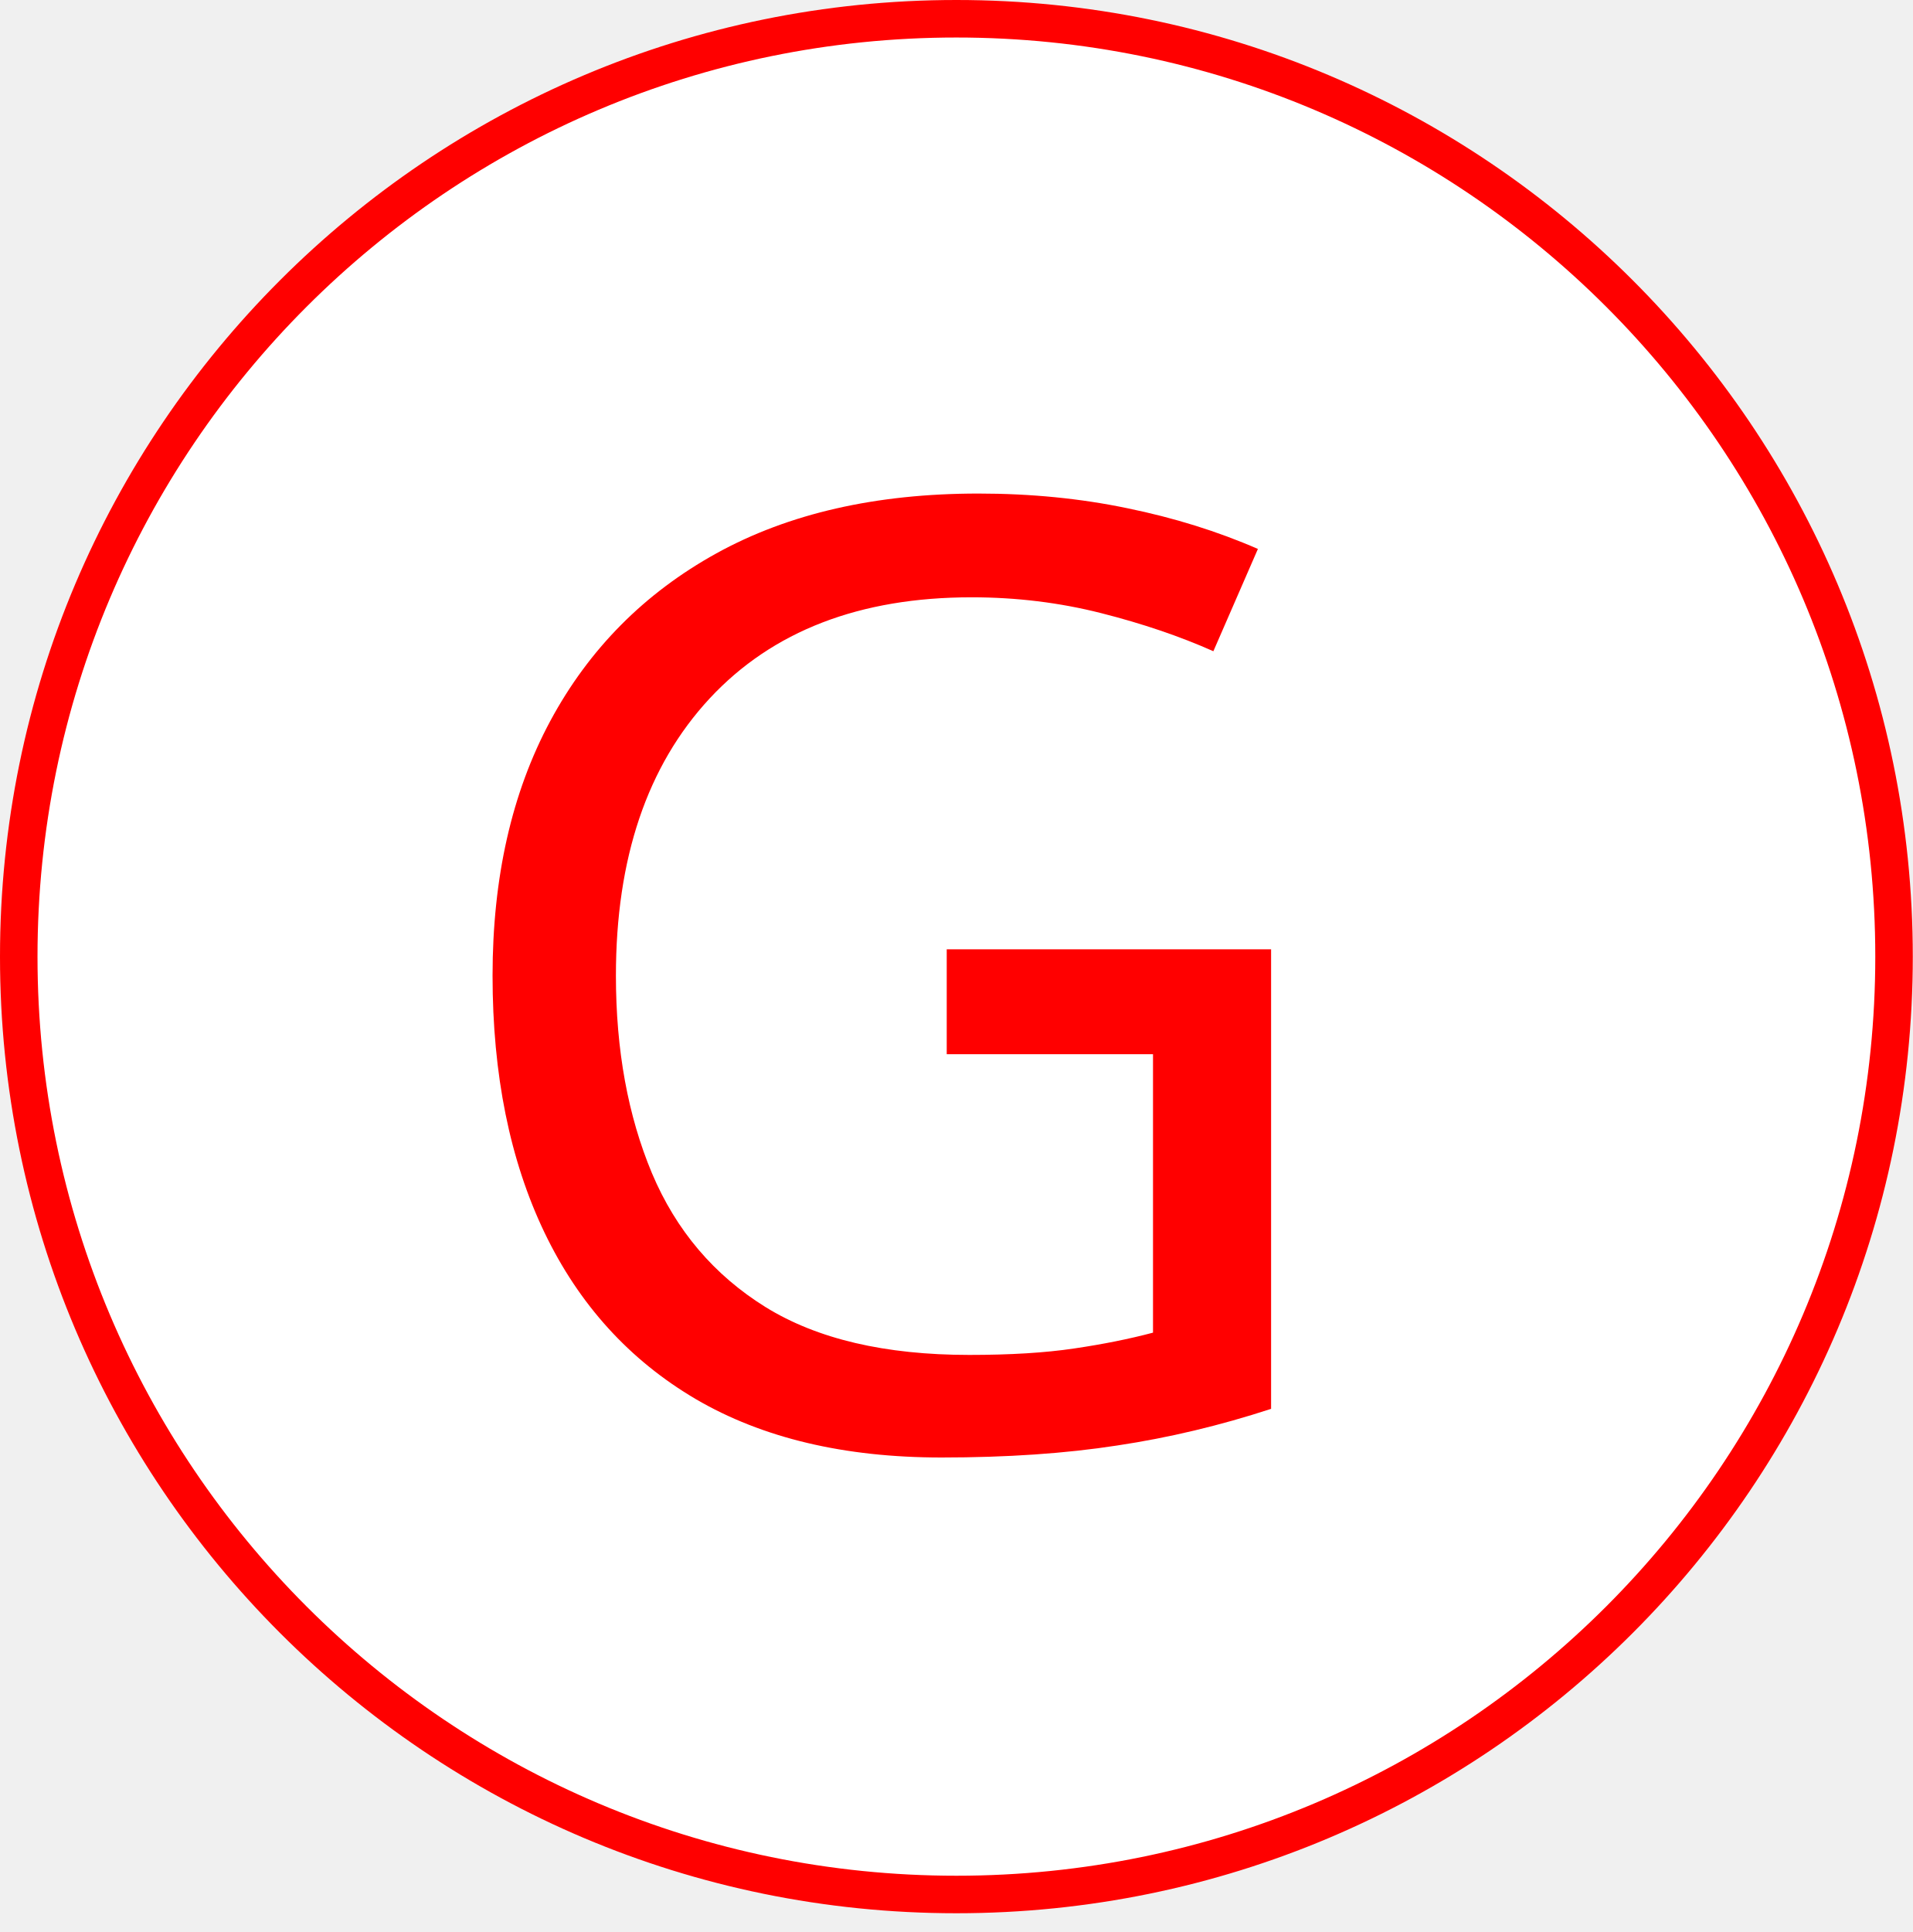
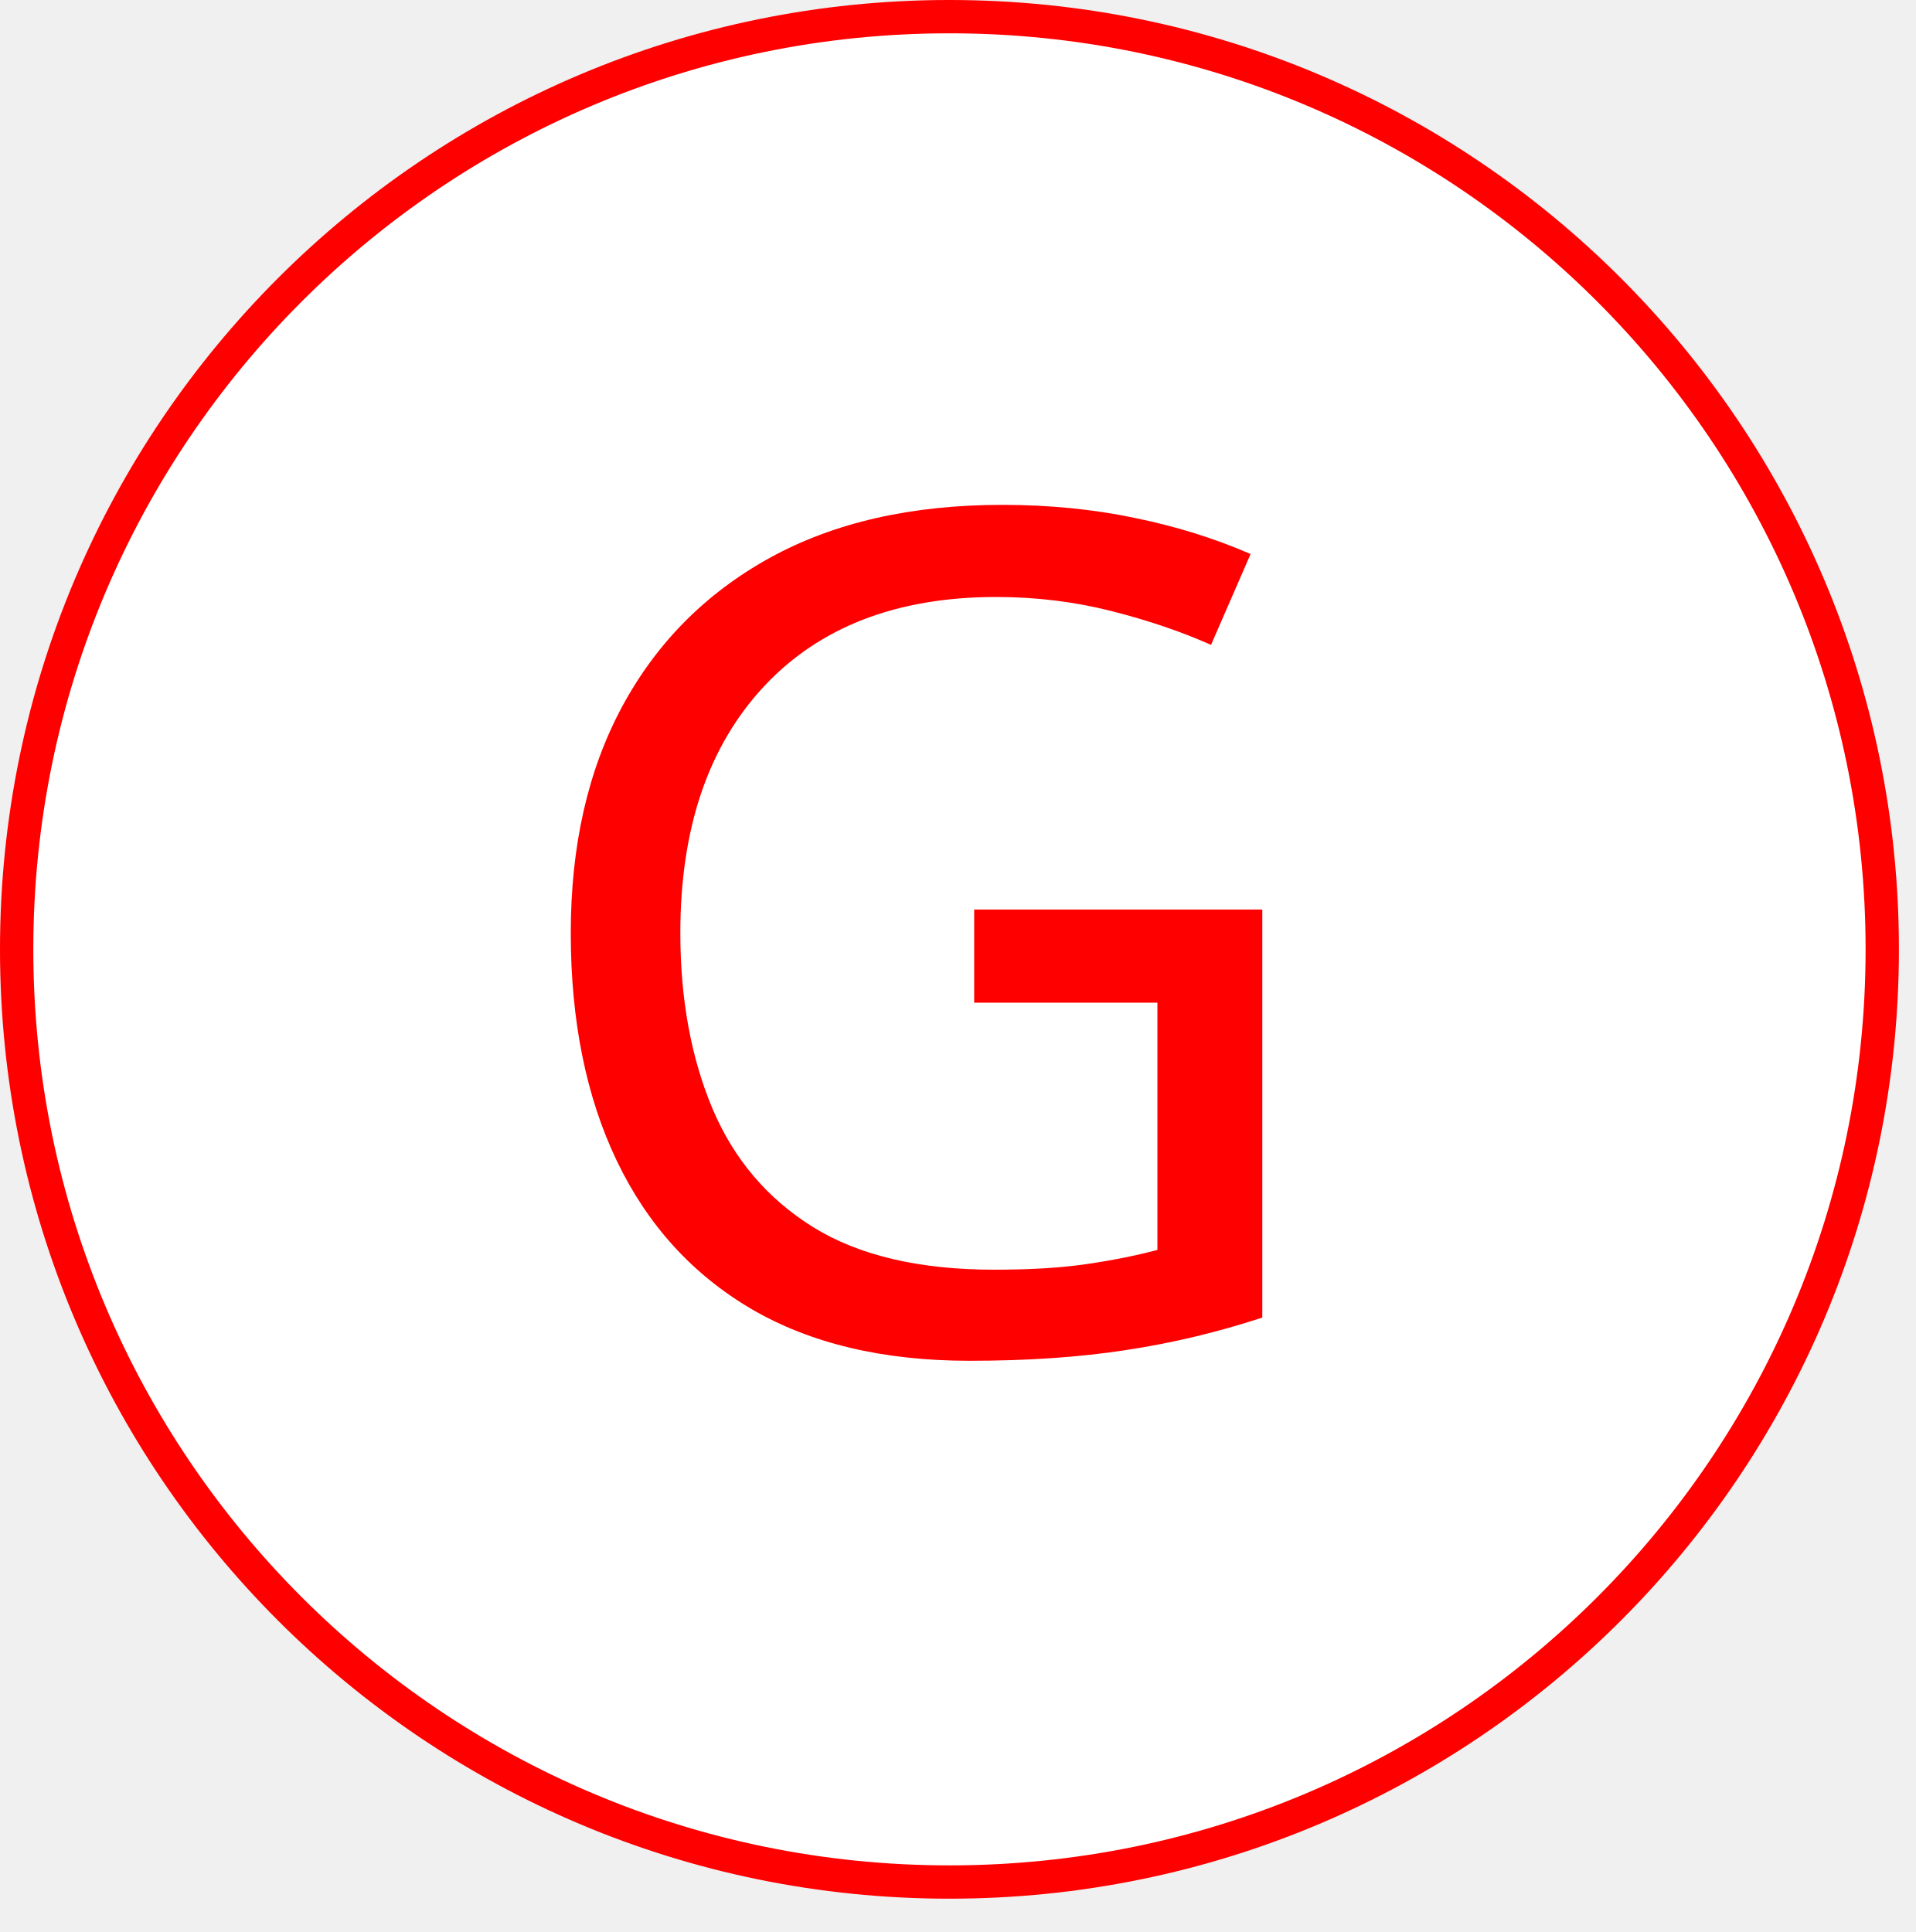
- <svg xmlns="http://www.w3.org/2000/svg" width="102" height="103">
+ <svg xmlns="http://www.w3.org/2000/svg" width="115" height="116">
  <g>
-     <ellipse fill="#fff" cx="51" cy="51" rx="50" ry="50" id="b1" />
+     <ellipse fill="#fff" cx="57" cy="57" rx="56" ry="56" id="b1" />
  </g>
  <g>
-     <ellipse fill="none" stroke-width="2" stroke="#FF0000" cx="51" cy="51" rx="50" ry="50" id="r1" />
+     <ellipse fill="none" stroke-width="2" stroke="#FF0000" cx="57" cy="57" rx="56" ry="56" id="r1" />
  </g>
  <g>
-     <text x="22" y="77" fill="#FF0000" font-size="70px" font-family="sans-serif">G</text>
+     <text x="30" y="81" fill="#FF0000" font-size="70px" font-family="sans-serif">G</text>
  </g>
</svg>
